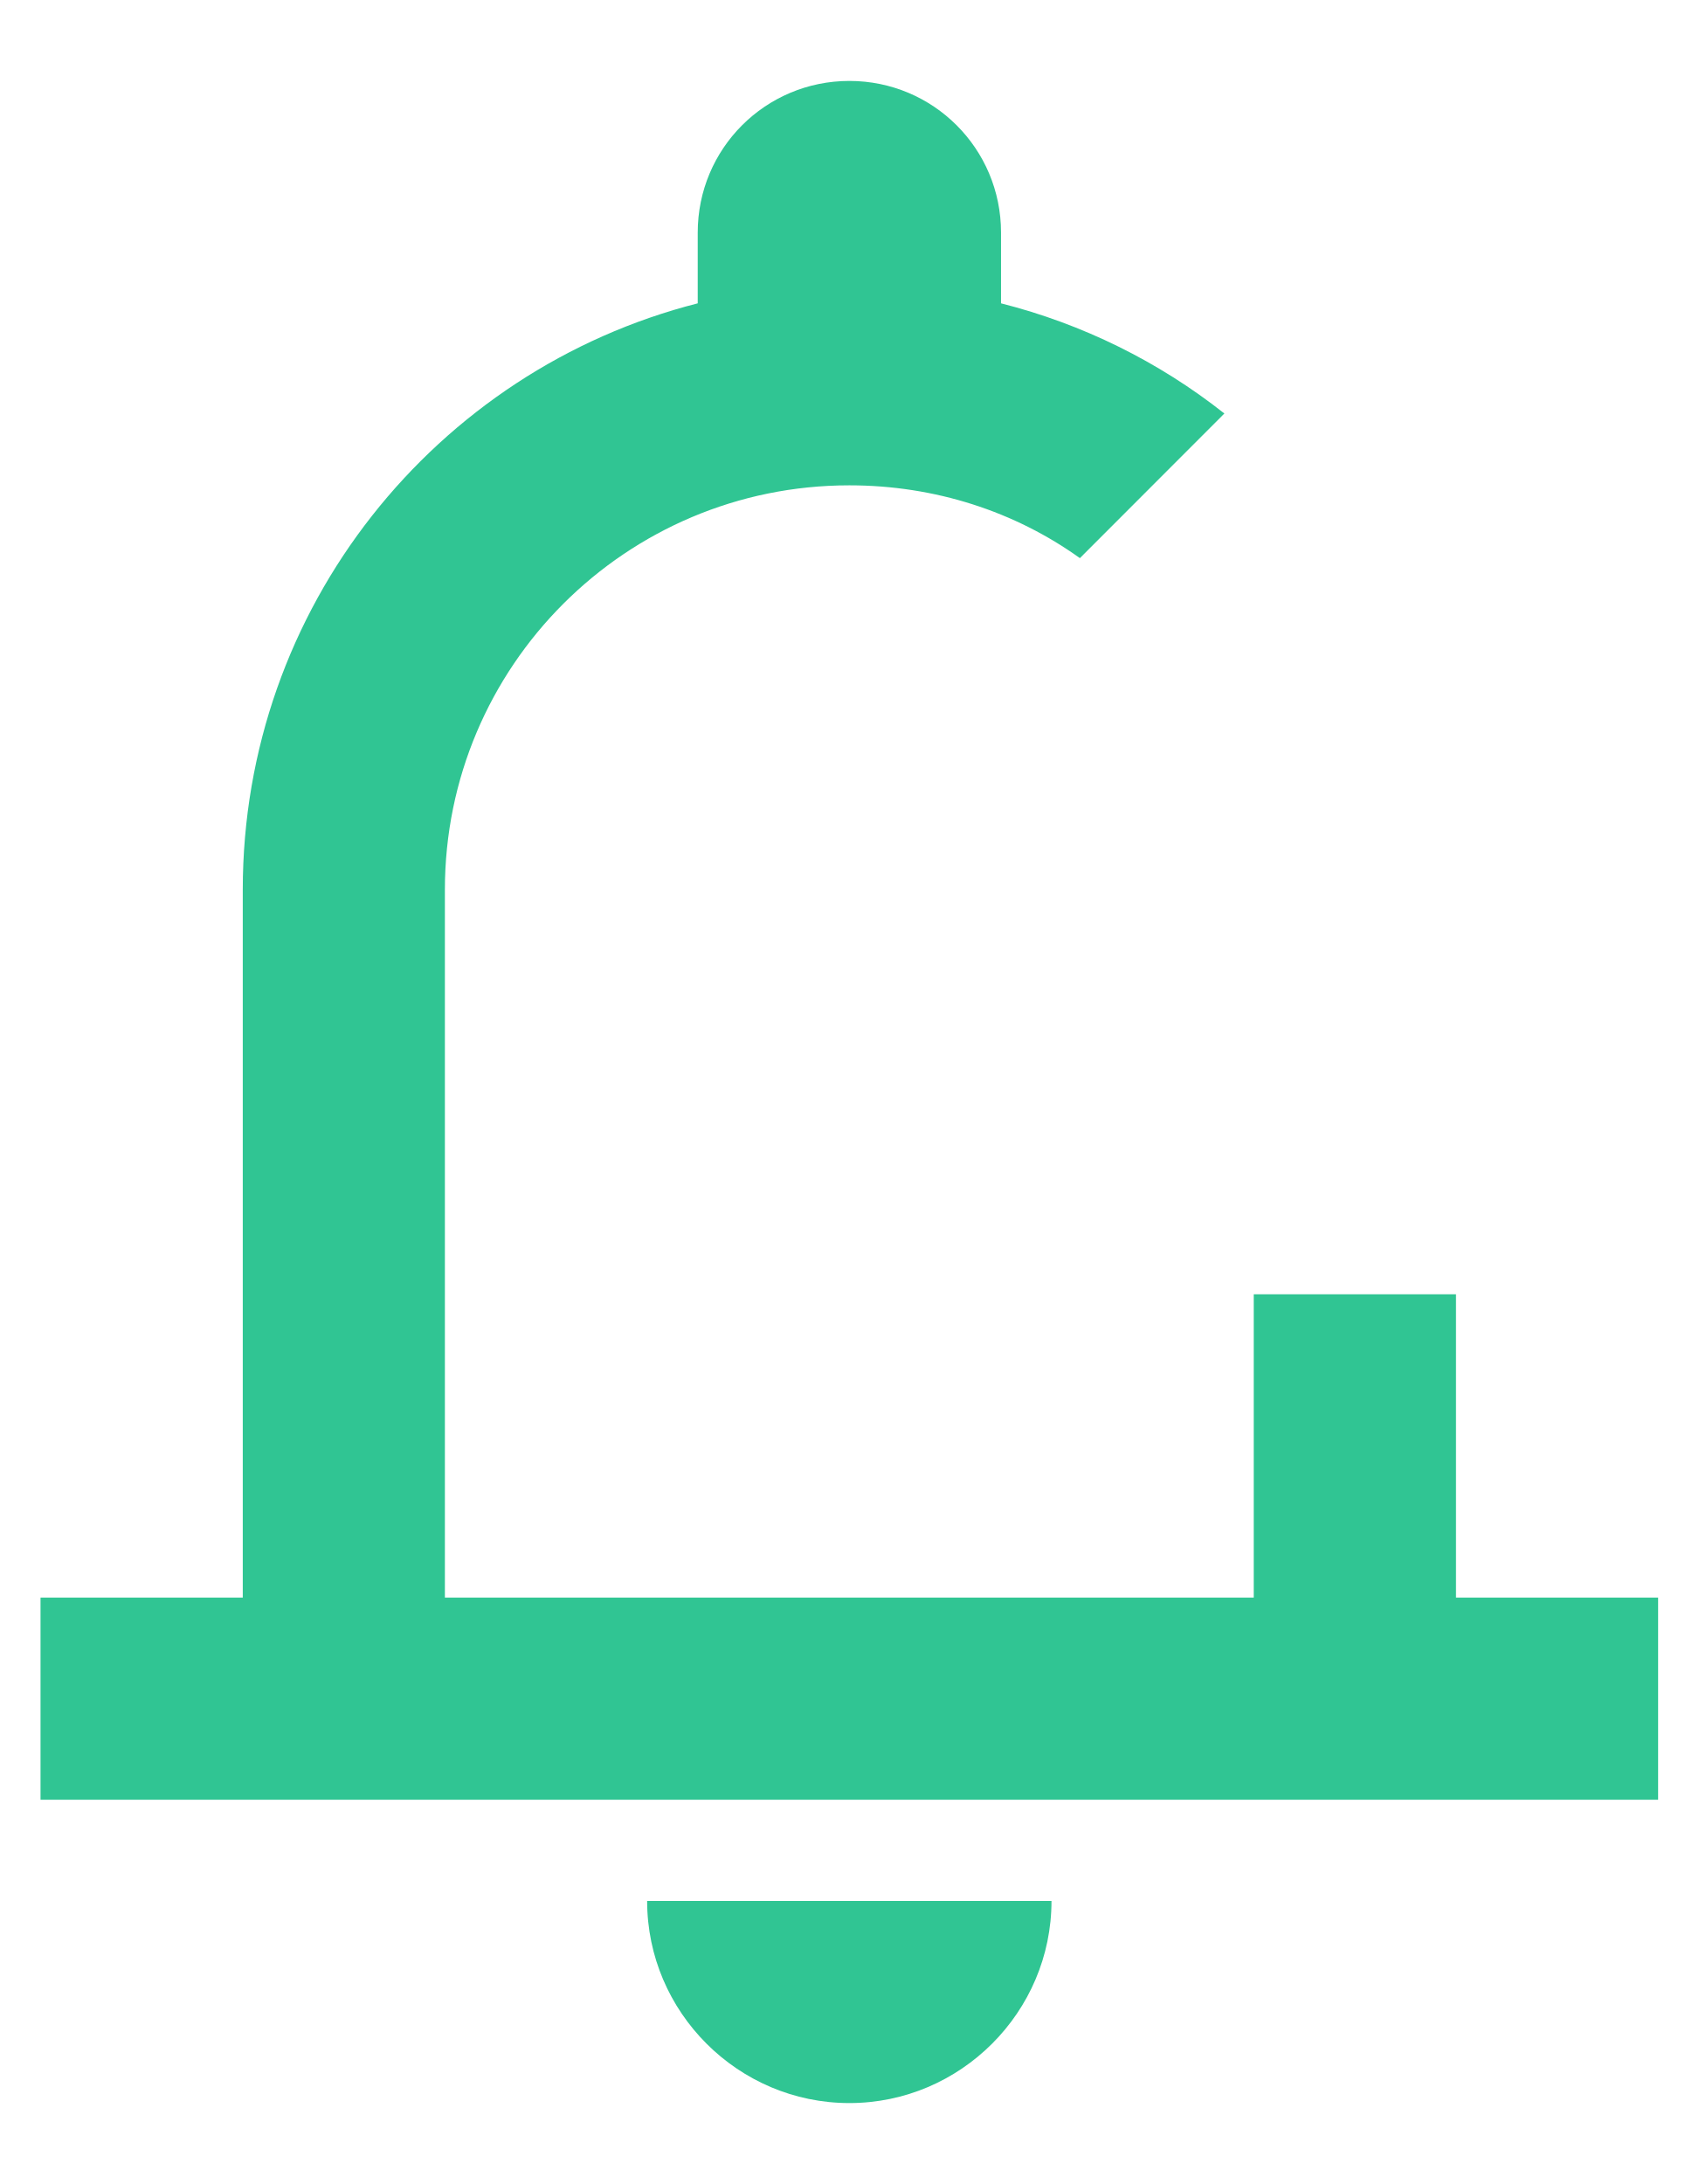
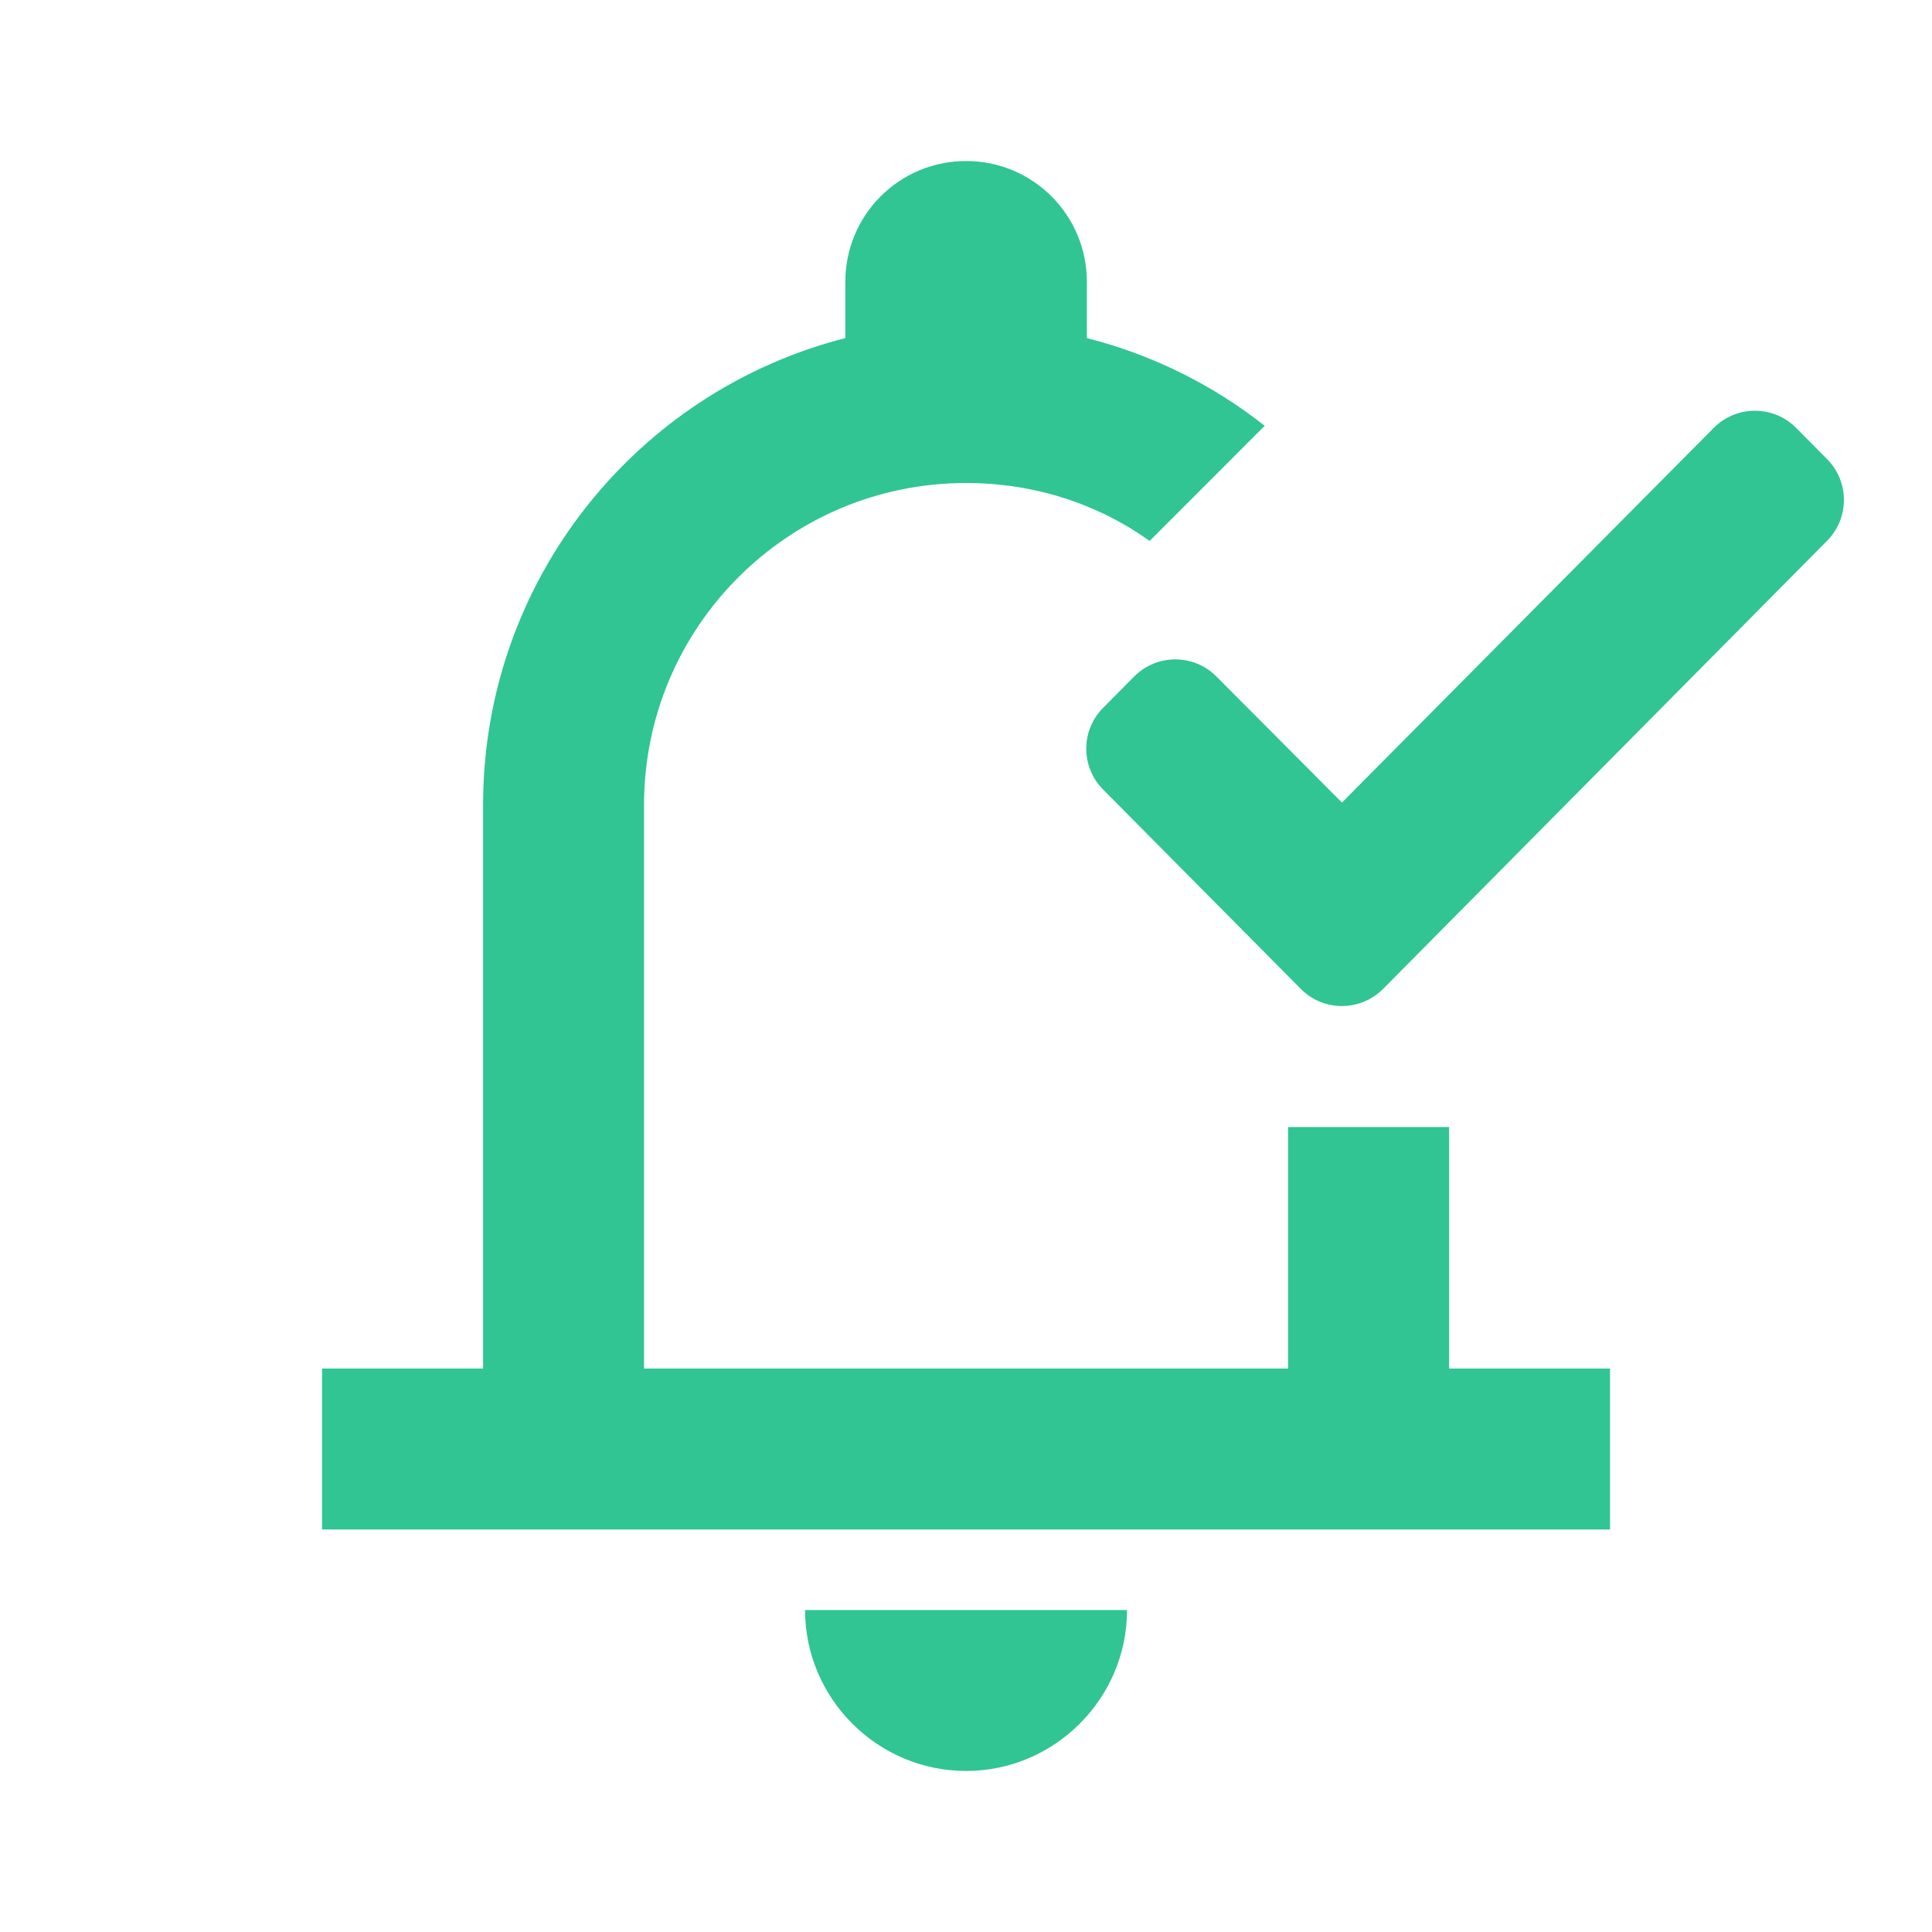
- <svg xmlns="http://www.w3.org/2000/svg" width="14" height="18" viewBox="0 0 14 18" fill="none">
-   <path d="M10.334 10.667V13.167H3.667V7.333C3.667 5.492 5.159 4 7.001 4C7.709 4 8.367 4.217 8.901 4.6L10.092 3.408C9.549 2.979 8.922 2.67 8.251 2.5V1.917C8.251 1.225 7.692 0.667 7.001 0.667C6.309 0.667 5.751 1.225 5.751 1.917V2.5C3.592 3.05 2.001 5.008 2.001 7.333V13.167H0.334V14.833H13.667V13.167H12.001V10.667H10.334ZM7.001 17.333C7.917 17.333 8.667 16.583 8.667 15.667H5.334C5.334 16.583 6.084 17.333 7.001 17.333Z" fill="#30C593" />
+ <svg xmlns="http://www.w3.org/2000/svg" width="20" height="20" viewBox="0 0 20 20" fill="none">
+   <path d="M13.334 11.667V14.167H6.667V8.333C6.667 6.492 8.159 5 10.001 5C10.709 5 11.367 5.217 11.901 5.6L13.092 4.408C12.549 3.979 11.922 3.67 11.251 3.5V2.917C11.251 2.225 10.692 1.667 10.001 1.667C9.309 1.667 8.751 2.225 8.751 2.917V3.5C6.592 4.05 5.001 6.008 5.001 8.333V14.167H3.334V15.833H16.667V14.167H15.001V11.667H13.334ZM10.001 18.333C10.917 18.333 11.667 17.583 11.667 16.667H8.334C8.334 17.583 9.084 18.333 10.001 18.333Z" fill="#30C593" />
+   <path d="M17.741 4.429C17.976 4.193 18.358 4.193 18.593 4.429L18.914 4.753C19.146 4.986 19.146 5.364 18.914 5.598L14.318 10.237C14.083 10.473 13.7 10.474 13.466 10.237L11.419 8.173C11.187 7.939 11.187 7.561 11.419 7.328L11.741 7.003C11.976 6.767 12.358 6.767 12.592 7.003L13.892 8.308L17.741 4.429Z" fill="#30C593" />
</svg>
